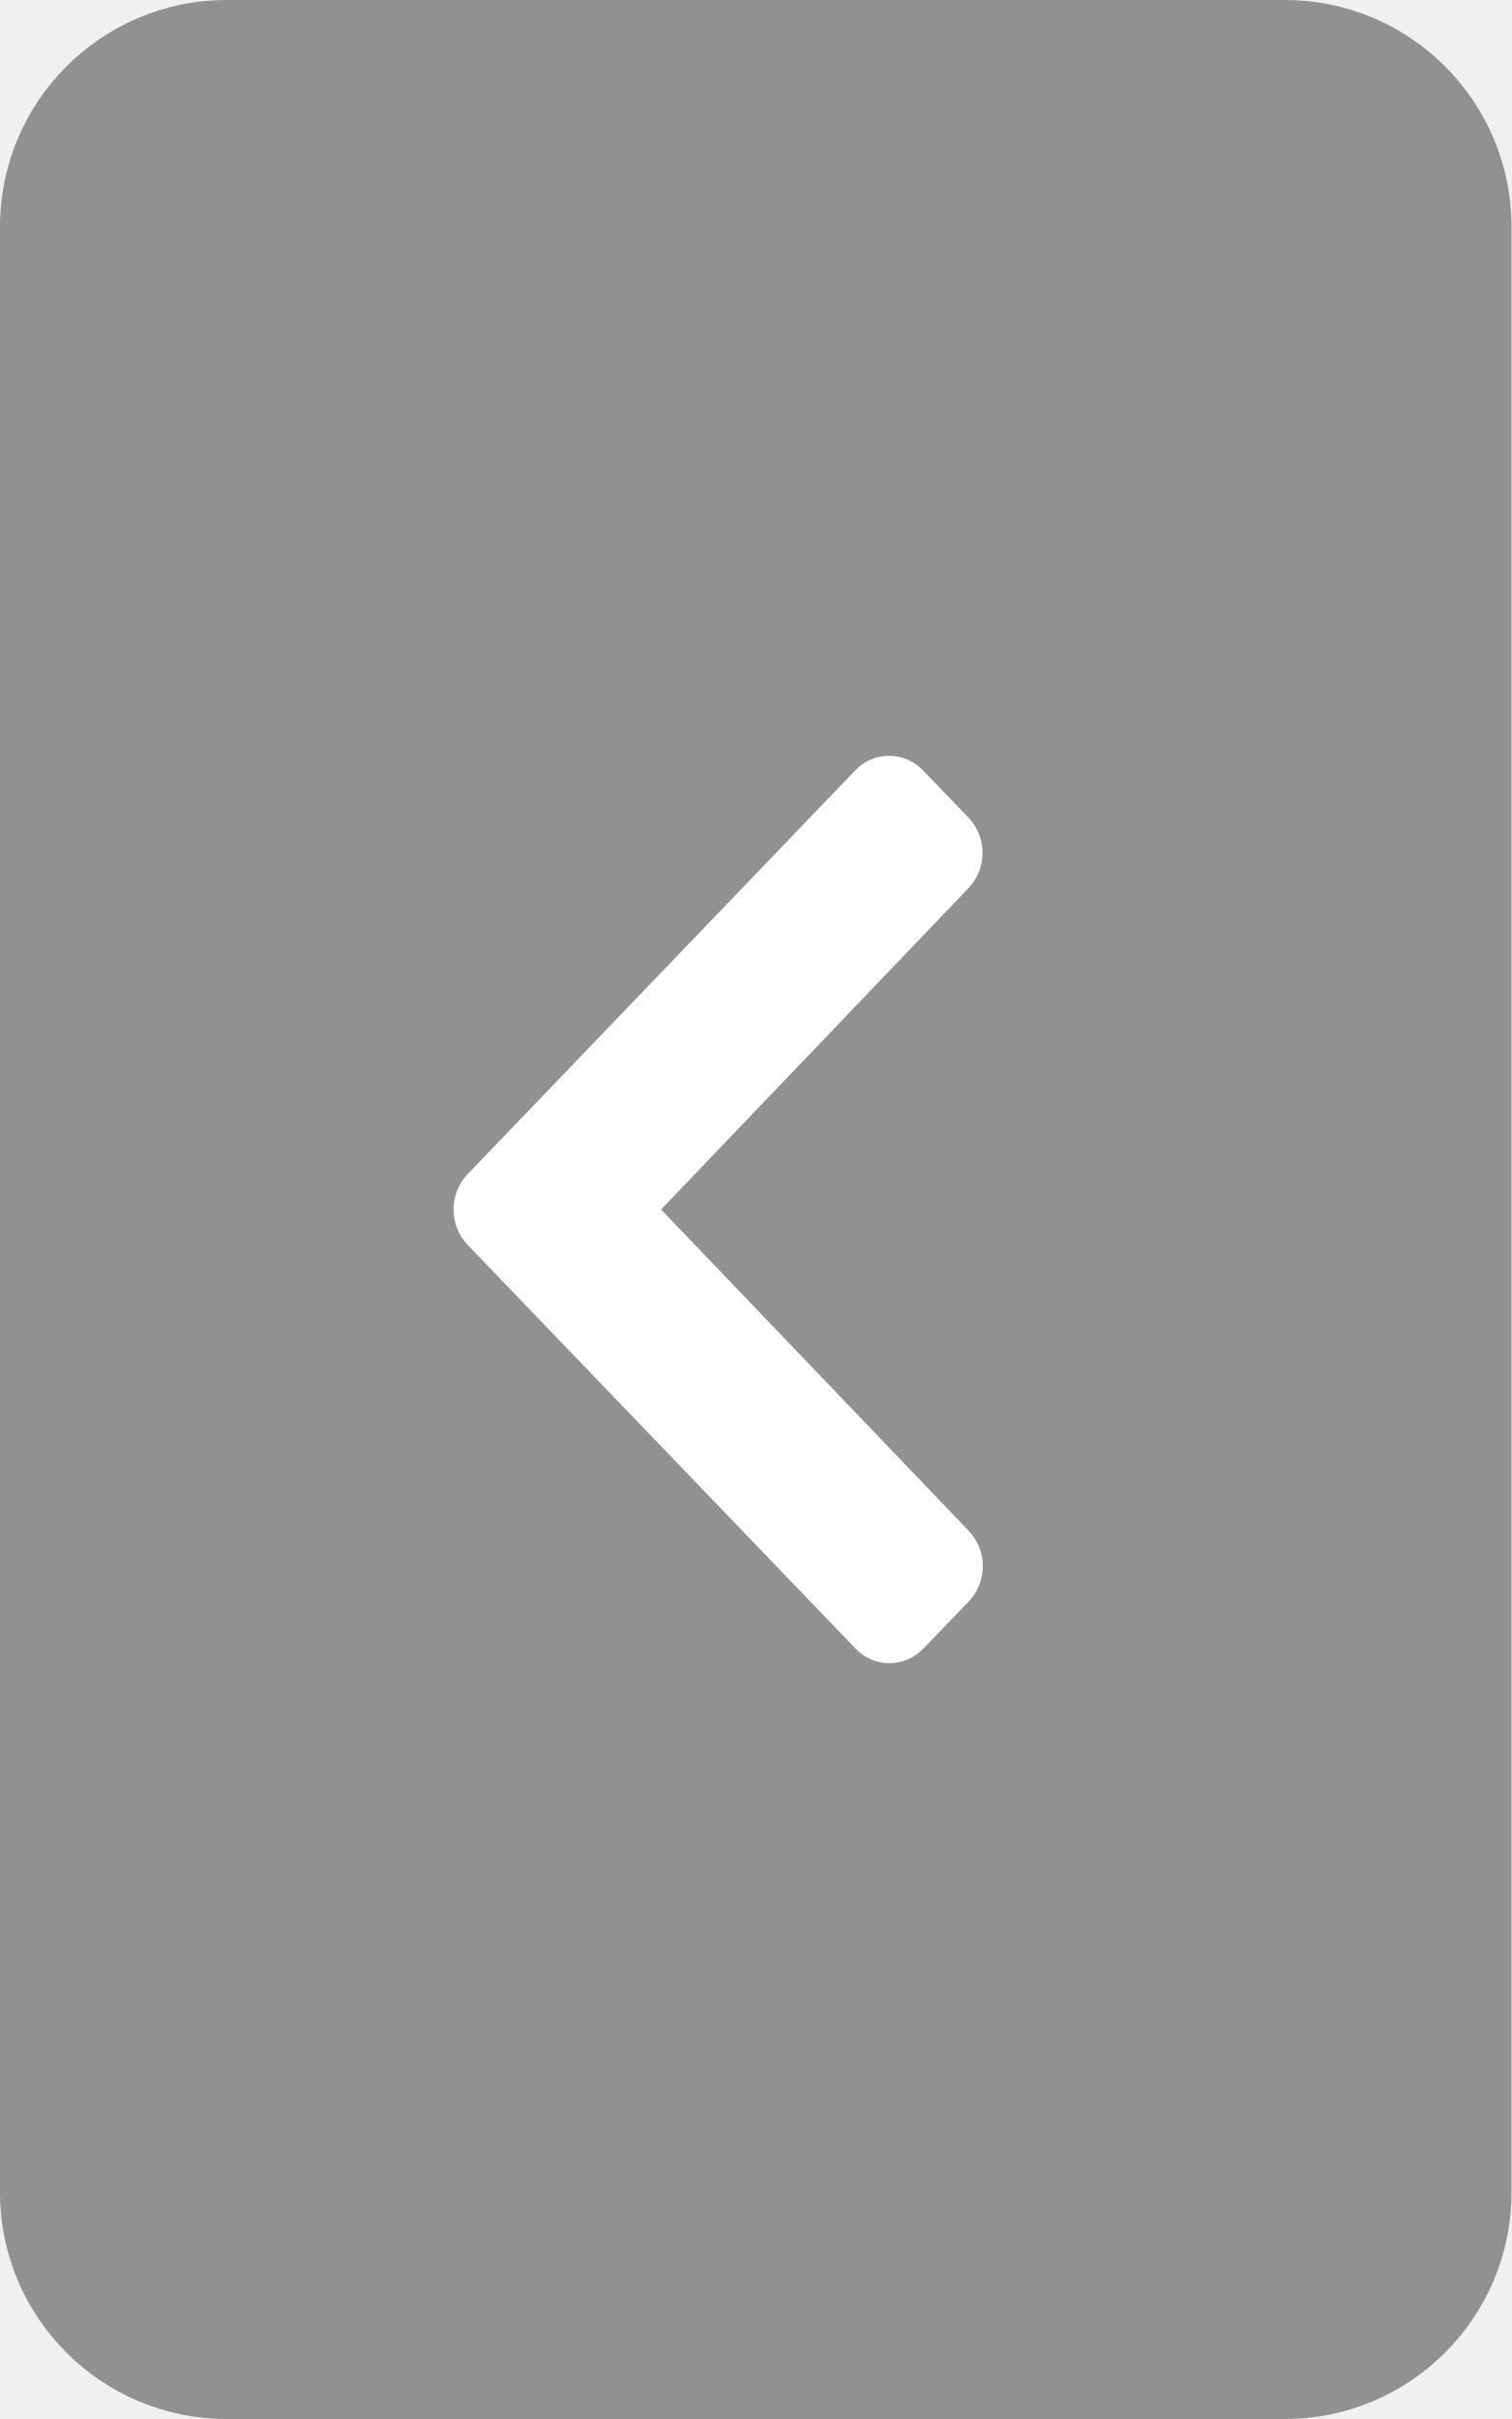
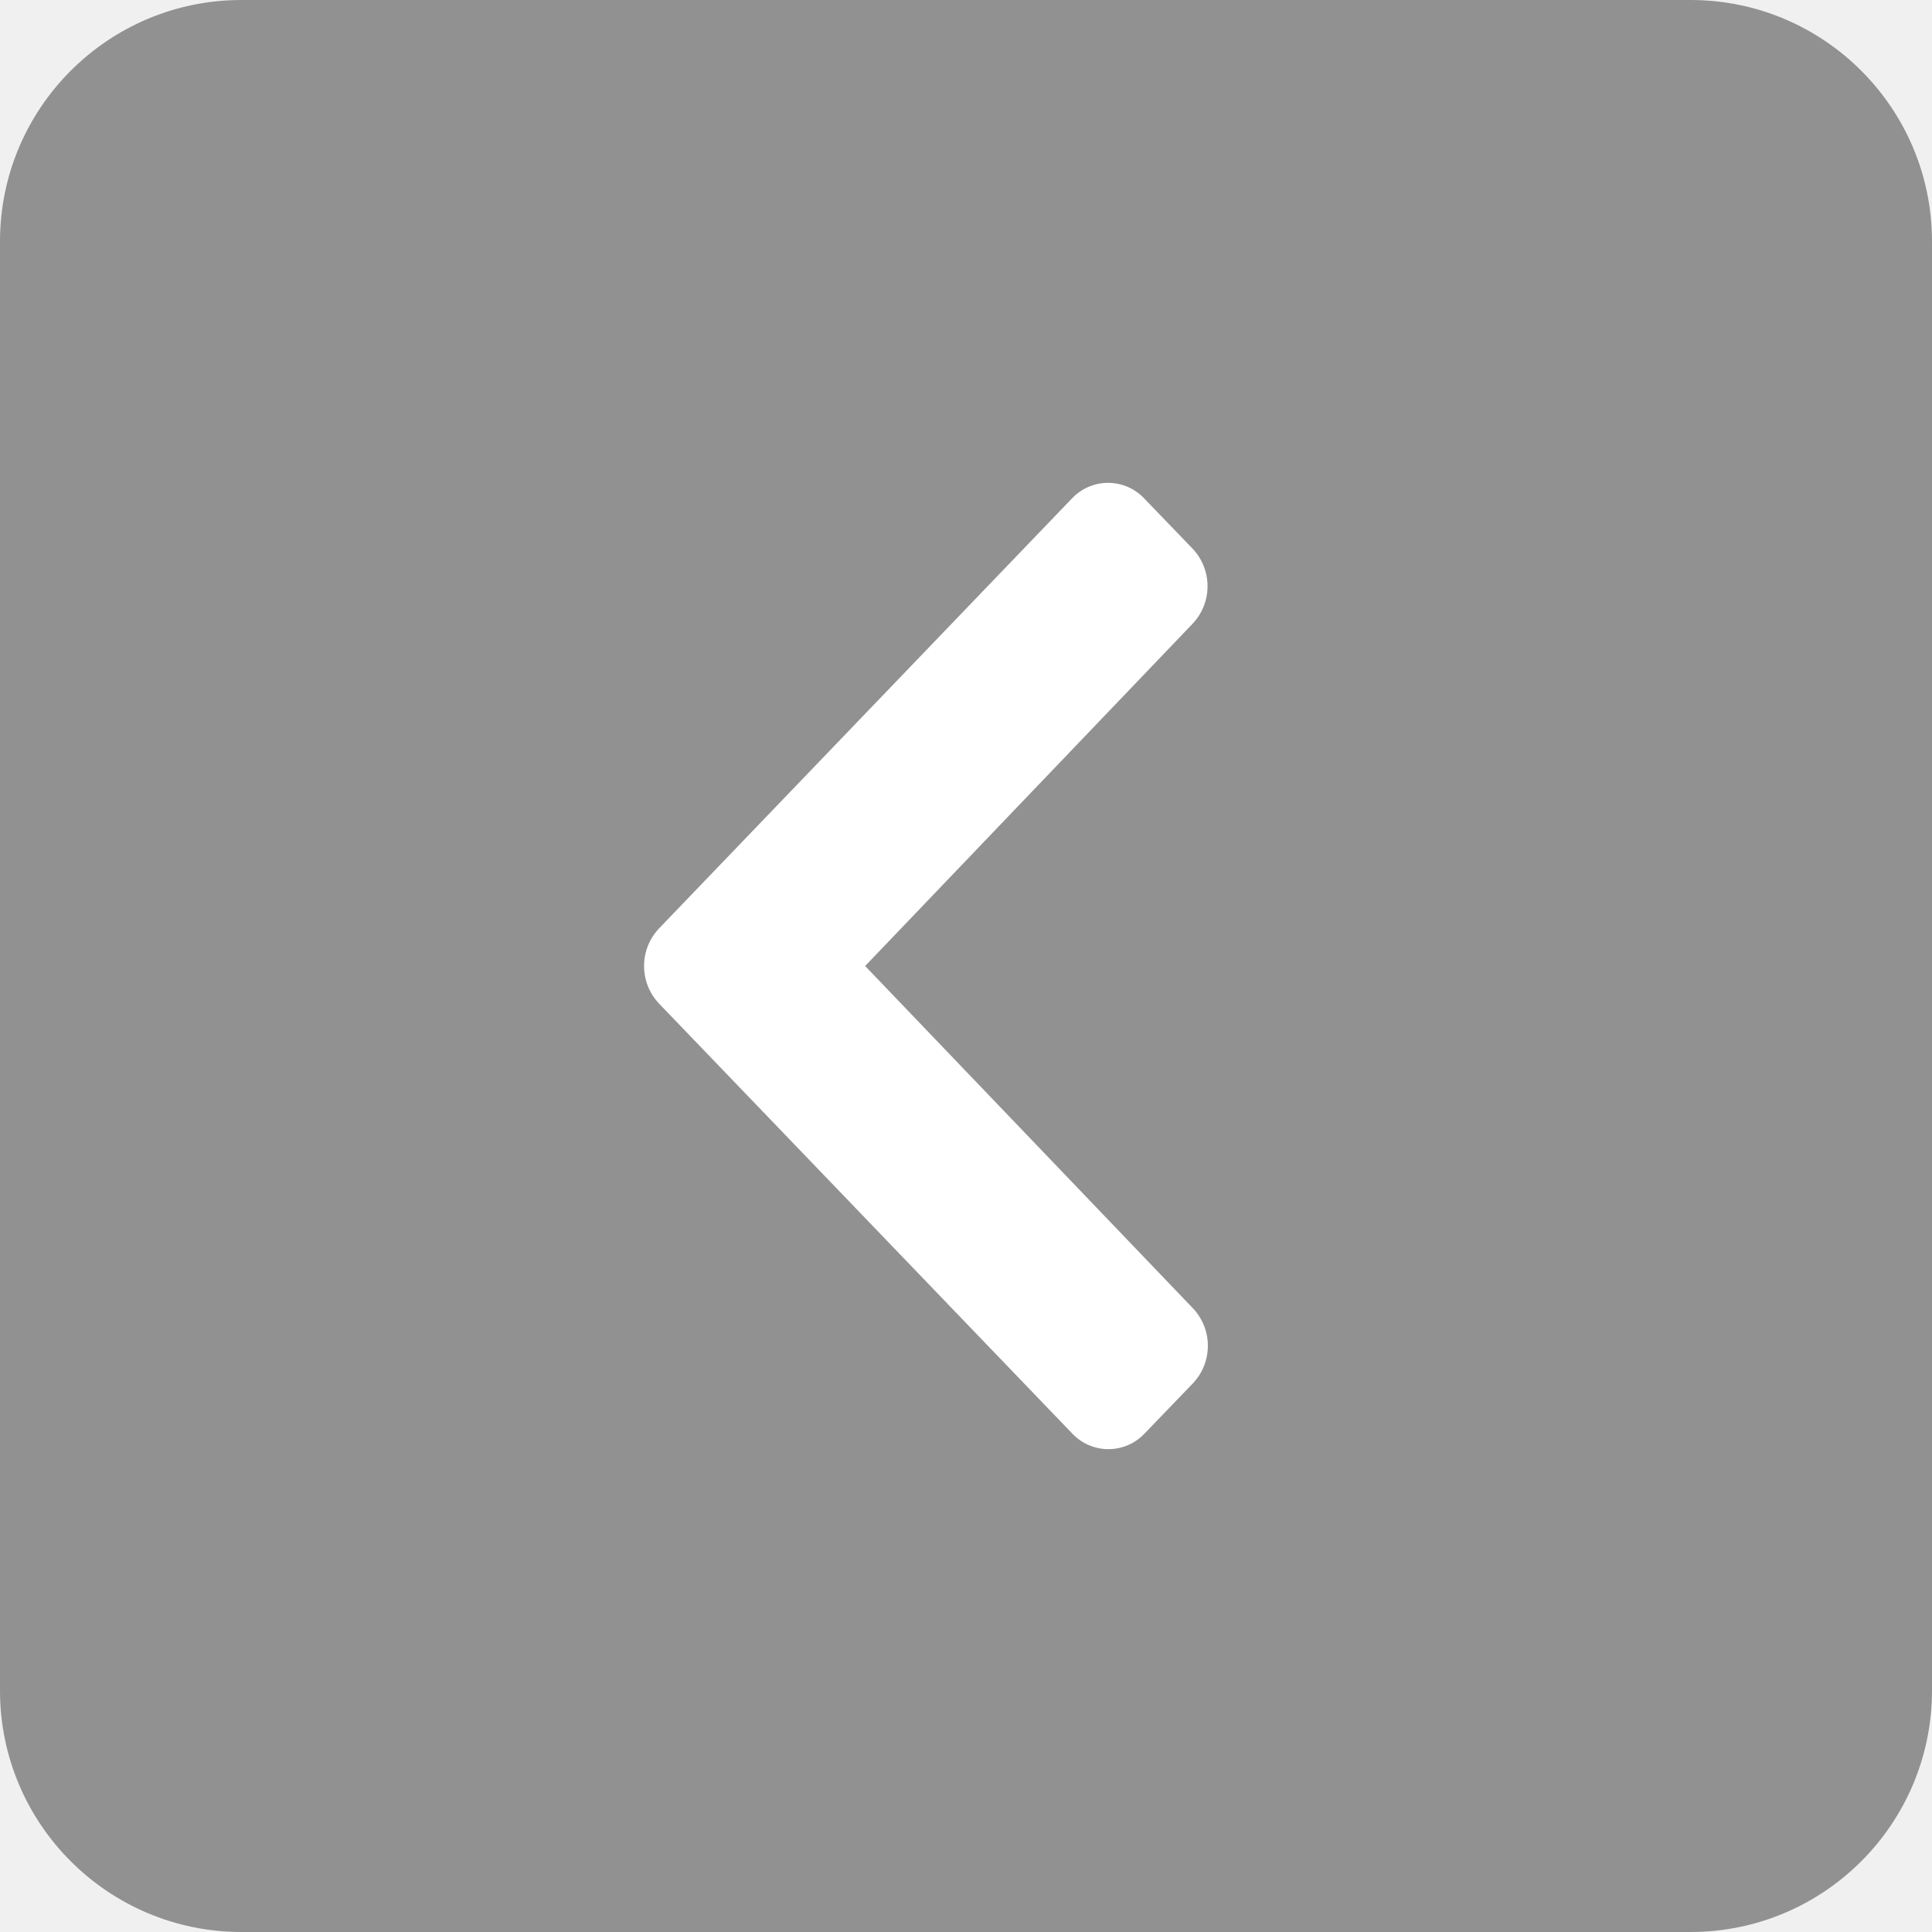
- <svg xmlns="http://www.w3.org/2000/svg" width="20" height="32" viewBox="0 0 20 32">
+ <svg xmlns="http://www.w3.org/2000/svg" width="24" height="24" viewBox="0 0 24 24">
  <g id="Group_76875" data-name="Group 76875" transform="translate(-78 -22)">
-     <rect id="Rectangle_56525" data-name="Rectangle 56525" width="20" height="32" rx="3" transform="translate(78 22)" fill="#919191" />
-     <g id="Group_70456" data-name="Group 70456" transform="translate(76 22)">
-       <path id="chevron-down" d="M5.534.186.193,5.319a.617.617,0,0,0,0,.9l.623.6a.678.678,0,0,0,.932,0L6,2.747l4.252,4.068a.678.678,0,0,0,.932,0l.623-.6a.617.617,0,0,0,0-.9L6.466.186A.679.679,0,0,0,5.534.186Z" transform="translate(8 22) rotate(-90)" fill="#fff" />
+     <rect id="Rectangle_56525" data-name="Rectangle 56525" width="24" height="24" rx="3" transform="translate(78 22)" fill="#919191" />
+     <g id="Group_70456" data-name="Group 70456" transform="translate(76 18)">
+       <path id="chevron-down" d="M5.534.186.193,5.319a.617.617,0,0,0,0,.9l.623.6a.678.678,0,0,0,.932,0L6,2.747l4.252,4.068a.678.678,0,0,0,.932,0l.623-.6a.617.617,0,0,0,0-.9L6.466.186A.679.679,0,0,0,5.534.186Z" transform="translate(10 22) rotate(-90)" fill="#fff" />
    </g>
  </g>
</svg>
